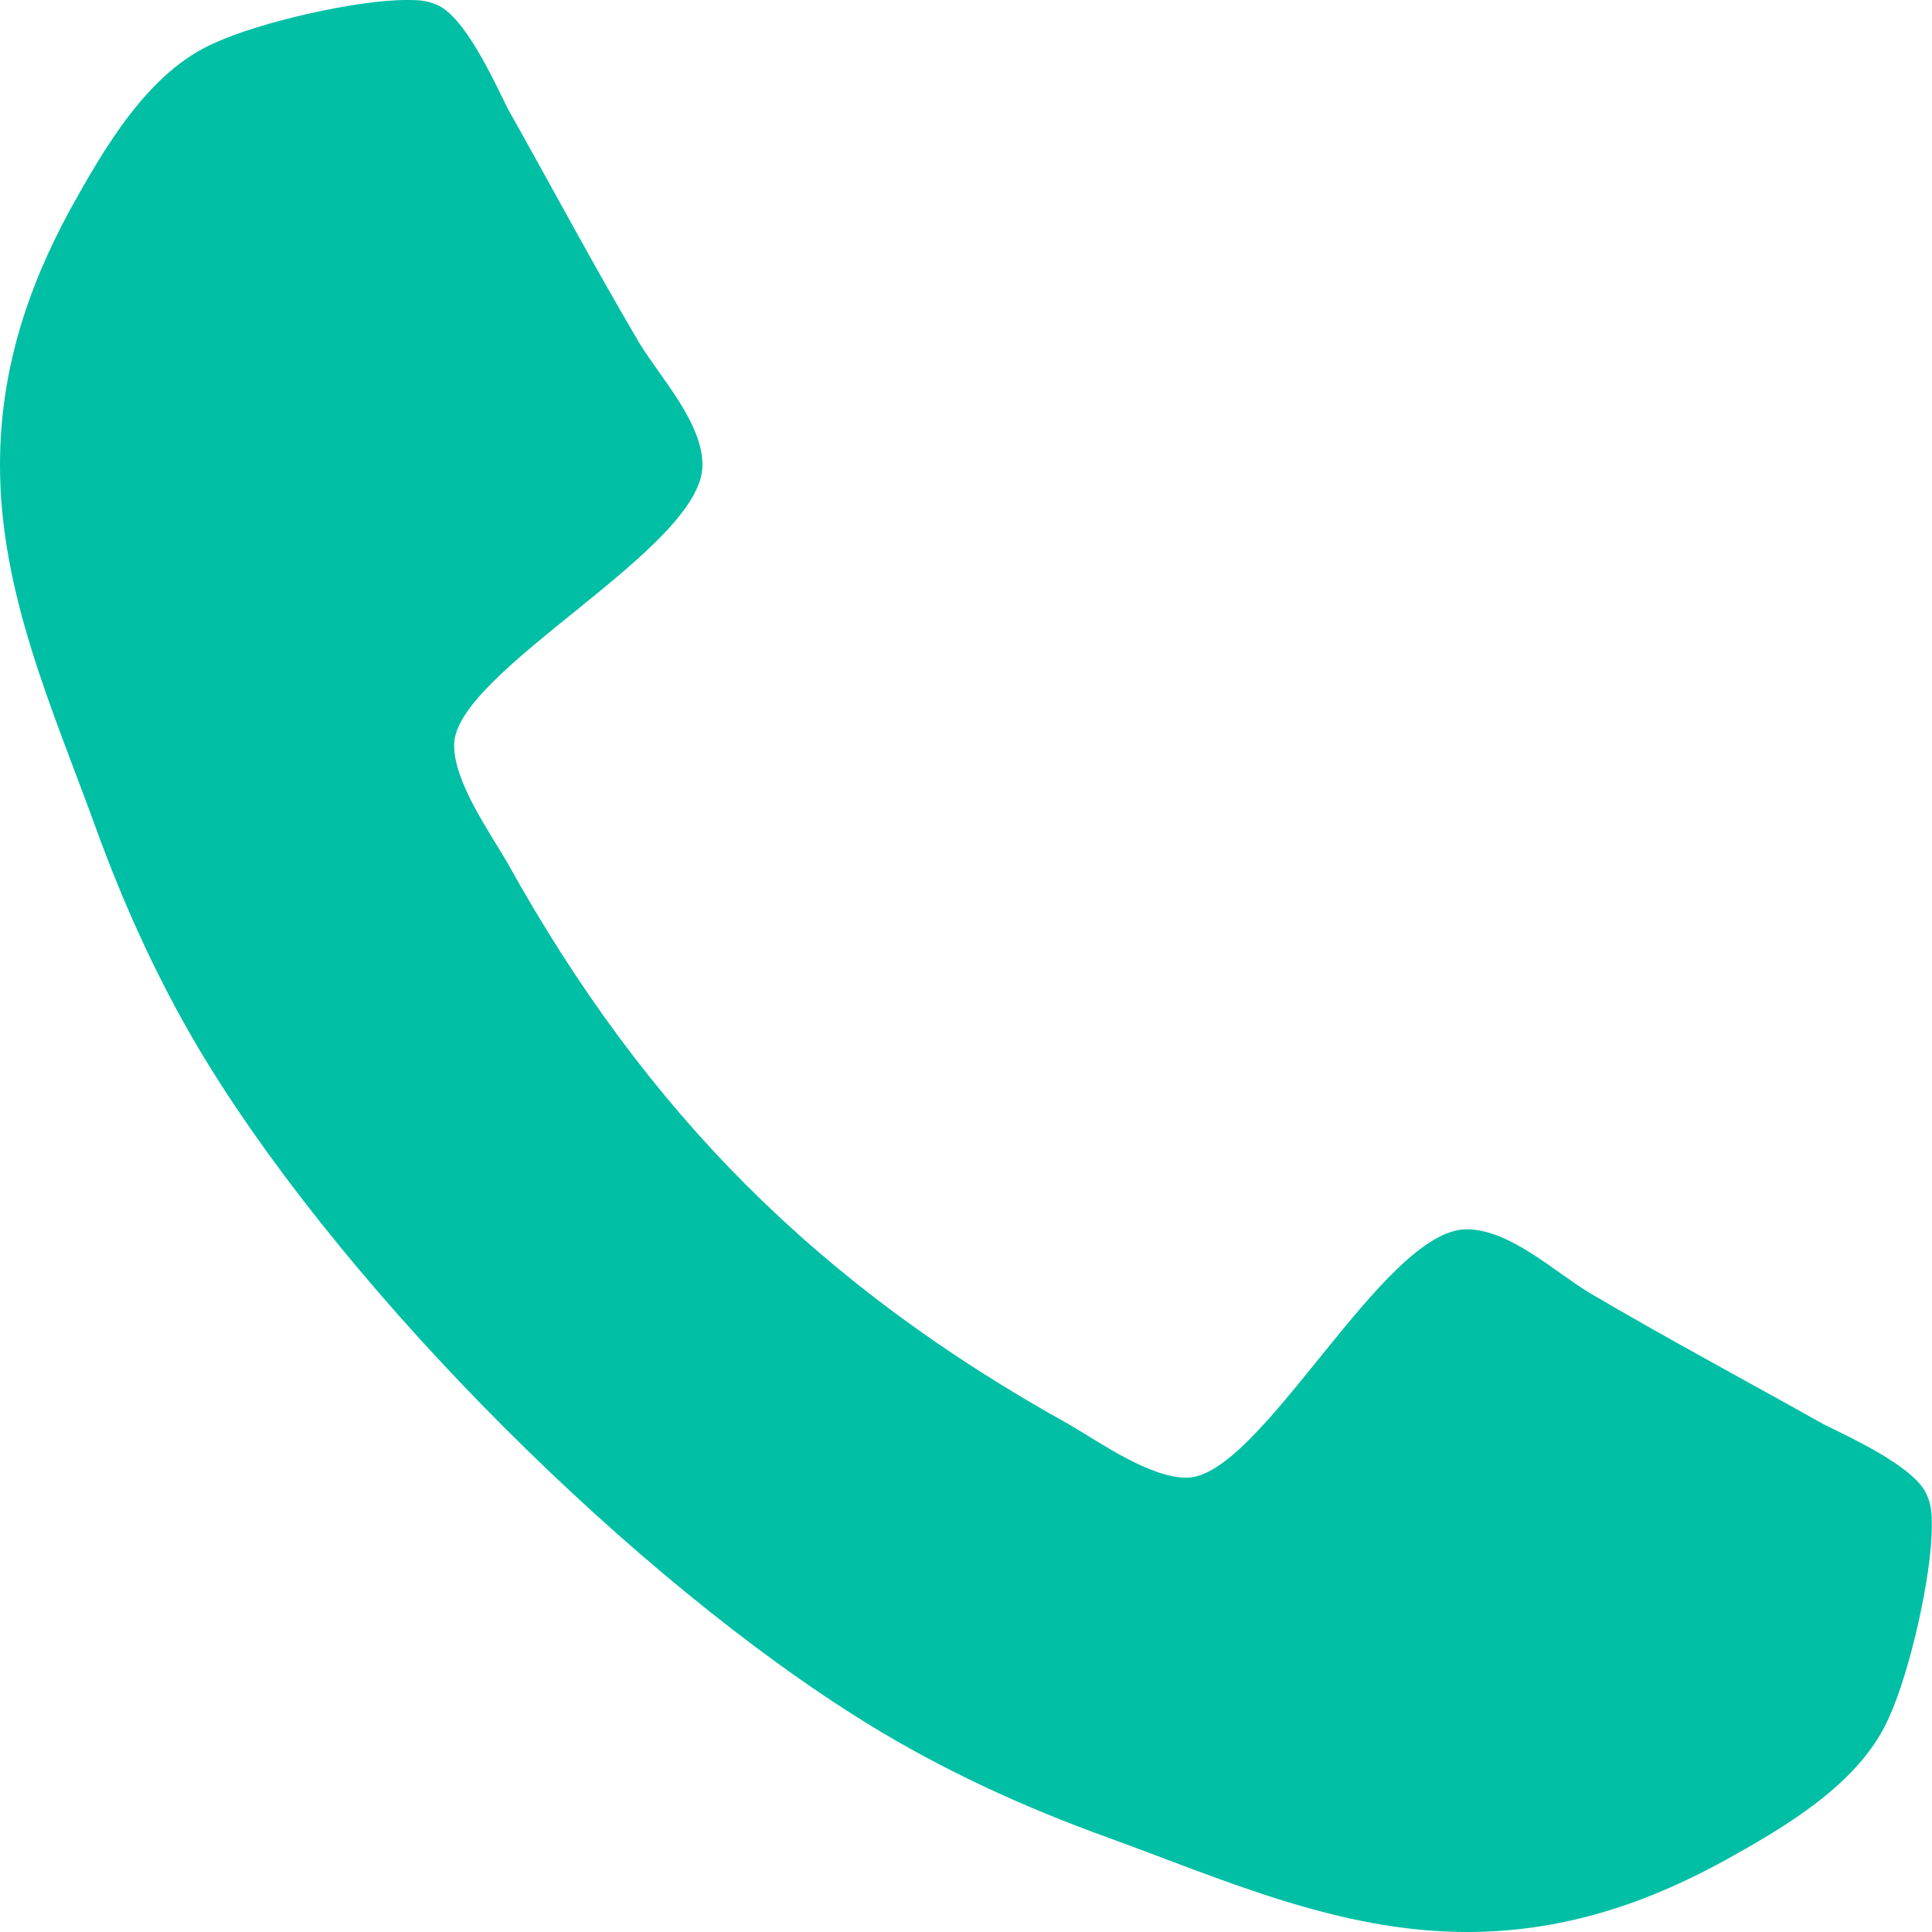
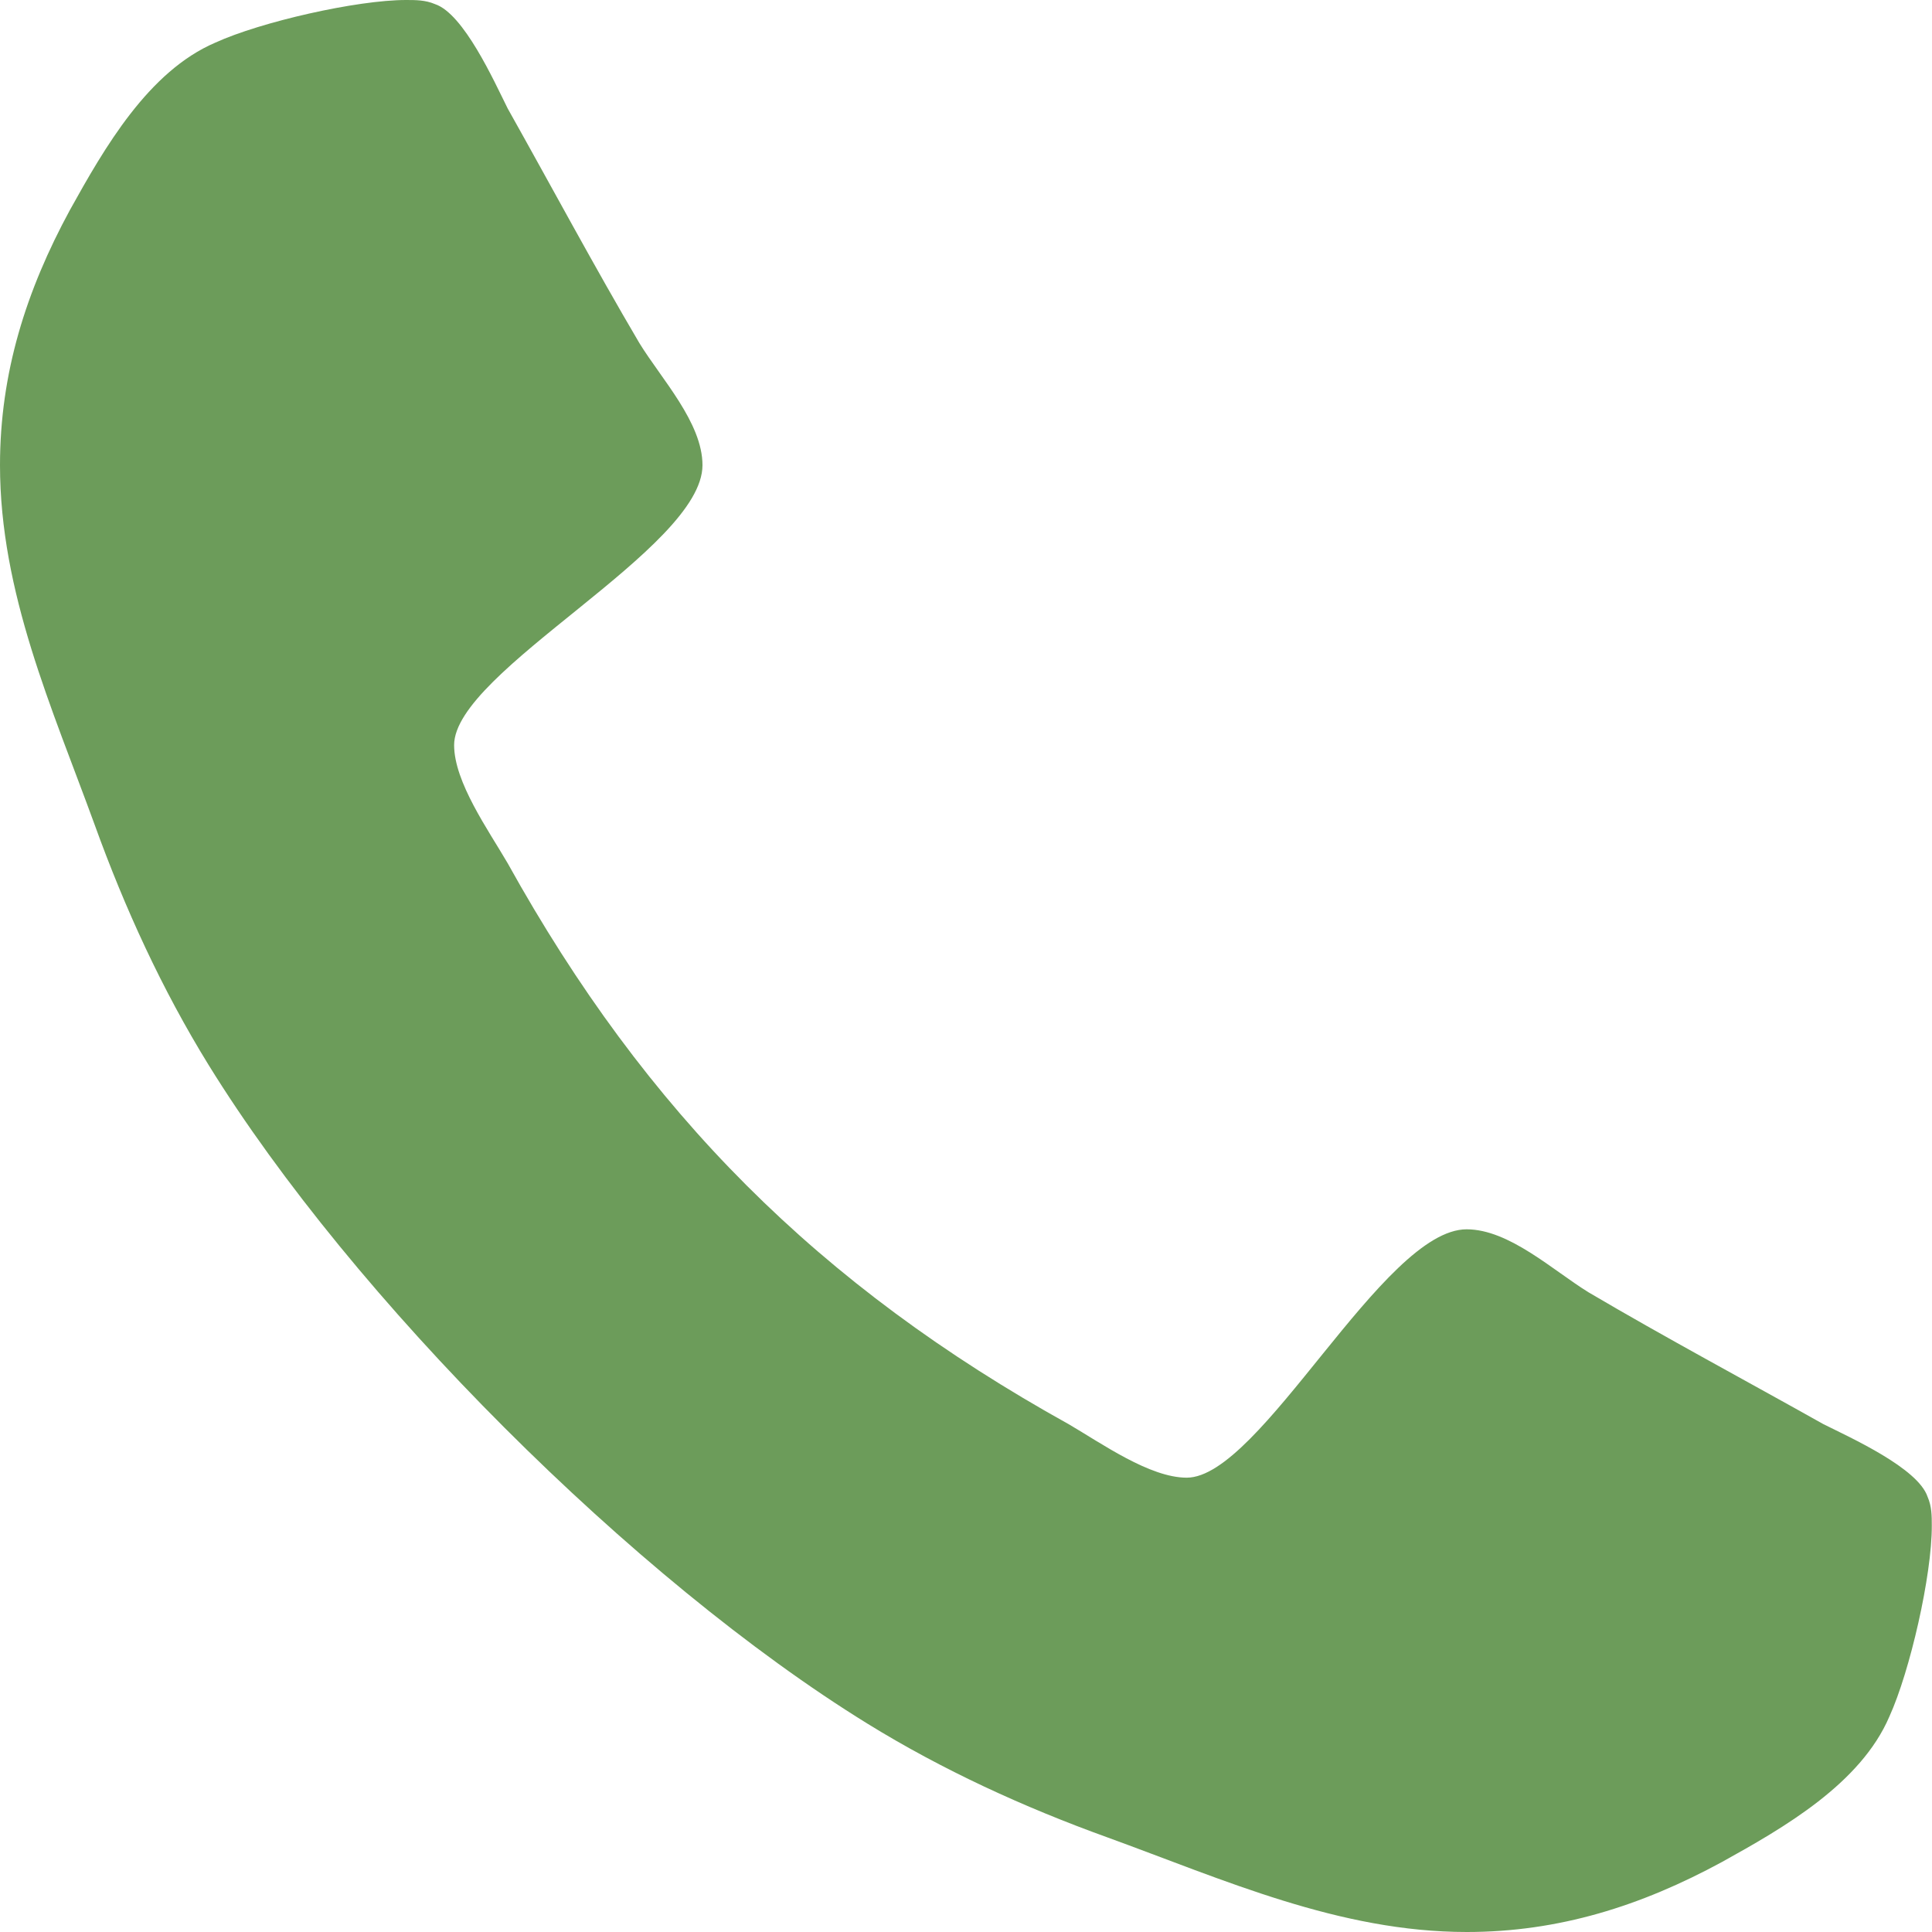
<svg xmlns="http://www.w3.org/2000/svg" version="1.1" id="Layer_1" x="0px" y="0px" width="18.864px" height="18.863px" viewBox="0 0 18.864 18.863" enable-background="new 0 0 18.864 18.863" xml:space="preserve">
-   <g>
-     <path fill="#00BFA5" d="M18.448,16.76c-0.281,0.656-1.031,1.086-1.634,1.42c-0.791,0.43-1.595,0.684-2.492,0.684   c-1.246,0-2.371-0.51-3.51-0.924c-0.817-0.295-1.608-0.657-2.345-1.112c-2.278-1.407-5.024-4.153-6.431-6.431   C1.581,9.659,1.219,8.869,0.924,8.052C0.509,6.913,0,5.788,0,4.542C0,3.644,0.254,2.84,0.683,2.05   c0.335-0.603,0.764-1.353,1.42-1.634C2.545,0.214,3.483,0,3.965,0C4.06,0,4.153,0,4.247,0.04c0.281,0.094,0.576,0.75,0.71,1.019   c0.429,0.764,0.844,1.541,1.286,2.291c0.214,0.349,0.616,0.777,0.616,1.192c0,0.817-2.425,2.01-2.425,2.733   c0,0.361,0.335,0.831,0.522,1.152c1.353,2.438,3.041,4.126,5.479,5.479c0.322,0.188,0.791,0.522,1.152,0.522   c0.724,0,1.916-2.425,2.733-2.425c0.415,0,0.844,0.402,1.192,0.616c0.75,0.442,1.527,0.857,2.291,1.286   c0.268,0.134,0.924,0.429,1.018,0.71c0.041,0.094,0.041,0.188,0.041,0.281C18.864,15.38,18.649,16.318,18.448,16.76z" />
+   <defs id="defs9" />
+   <g id="g3" style="fill:#6c9c5a;fill-opacity:1">
+     <path fill="#00BFA5" d="M18.448,16.76c-0.281,0.656-1.031,1.086-1.634,1.42c-0.791,0.43-1.595,0.684-2.492,0.684   c-1.246,0-2.371-0.51-3.51-0.924c-0.817-0.295-1.608-0.657-2.345-1.112c-2.278-1.407-5.024-4.153-6.431-6.431   C1.581,9.659,1.219,8.869,0.924,8.052C0.509,6.913,0,5.788,0,4.542C0,3.644,0.254,2.84,0.683,2.05   c0.335-0.603,0.764-1.353,1.42-1.634C2.545,0.214,3.483,0,3.965,0C4.06,0,4.153,0,4.247,0.04c0.281,0.094,0.576,0.75,0.71,1.019   c0.429,0.764,0.844,1.541,1.286,2.291c0.214,0.349,0.616,0.777,0.616,1.192c0,0.817-2.425,2.01-2.425,2.733   c0,0.361,0.335,0.831,0.522,1.152c1.353,2.438,3.041,4.126,5.479,5.479c0.322,0.188,0.791,0.522,1.152,0.522   c0.724,0,1.916-2.425,2.733-2.425c0.415,0,0.844,0.402,1.192,0.616c0.75,0.442,1.527,0.857,2.291,1.286   c0.268,0.134,0.924,0.429,1.018,0.71c0.041,0.094,0.041,0.188,0.041,0.281C18.864,15.38,18.649,16.318,18.448,16.76z" id="path5" style="fill:#6c9c5a;fill-opacity:1" />
  </g>
</svg>
